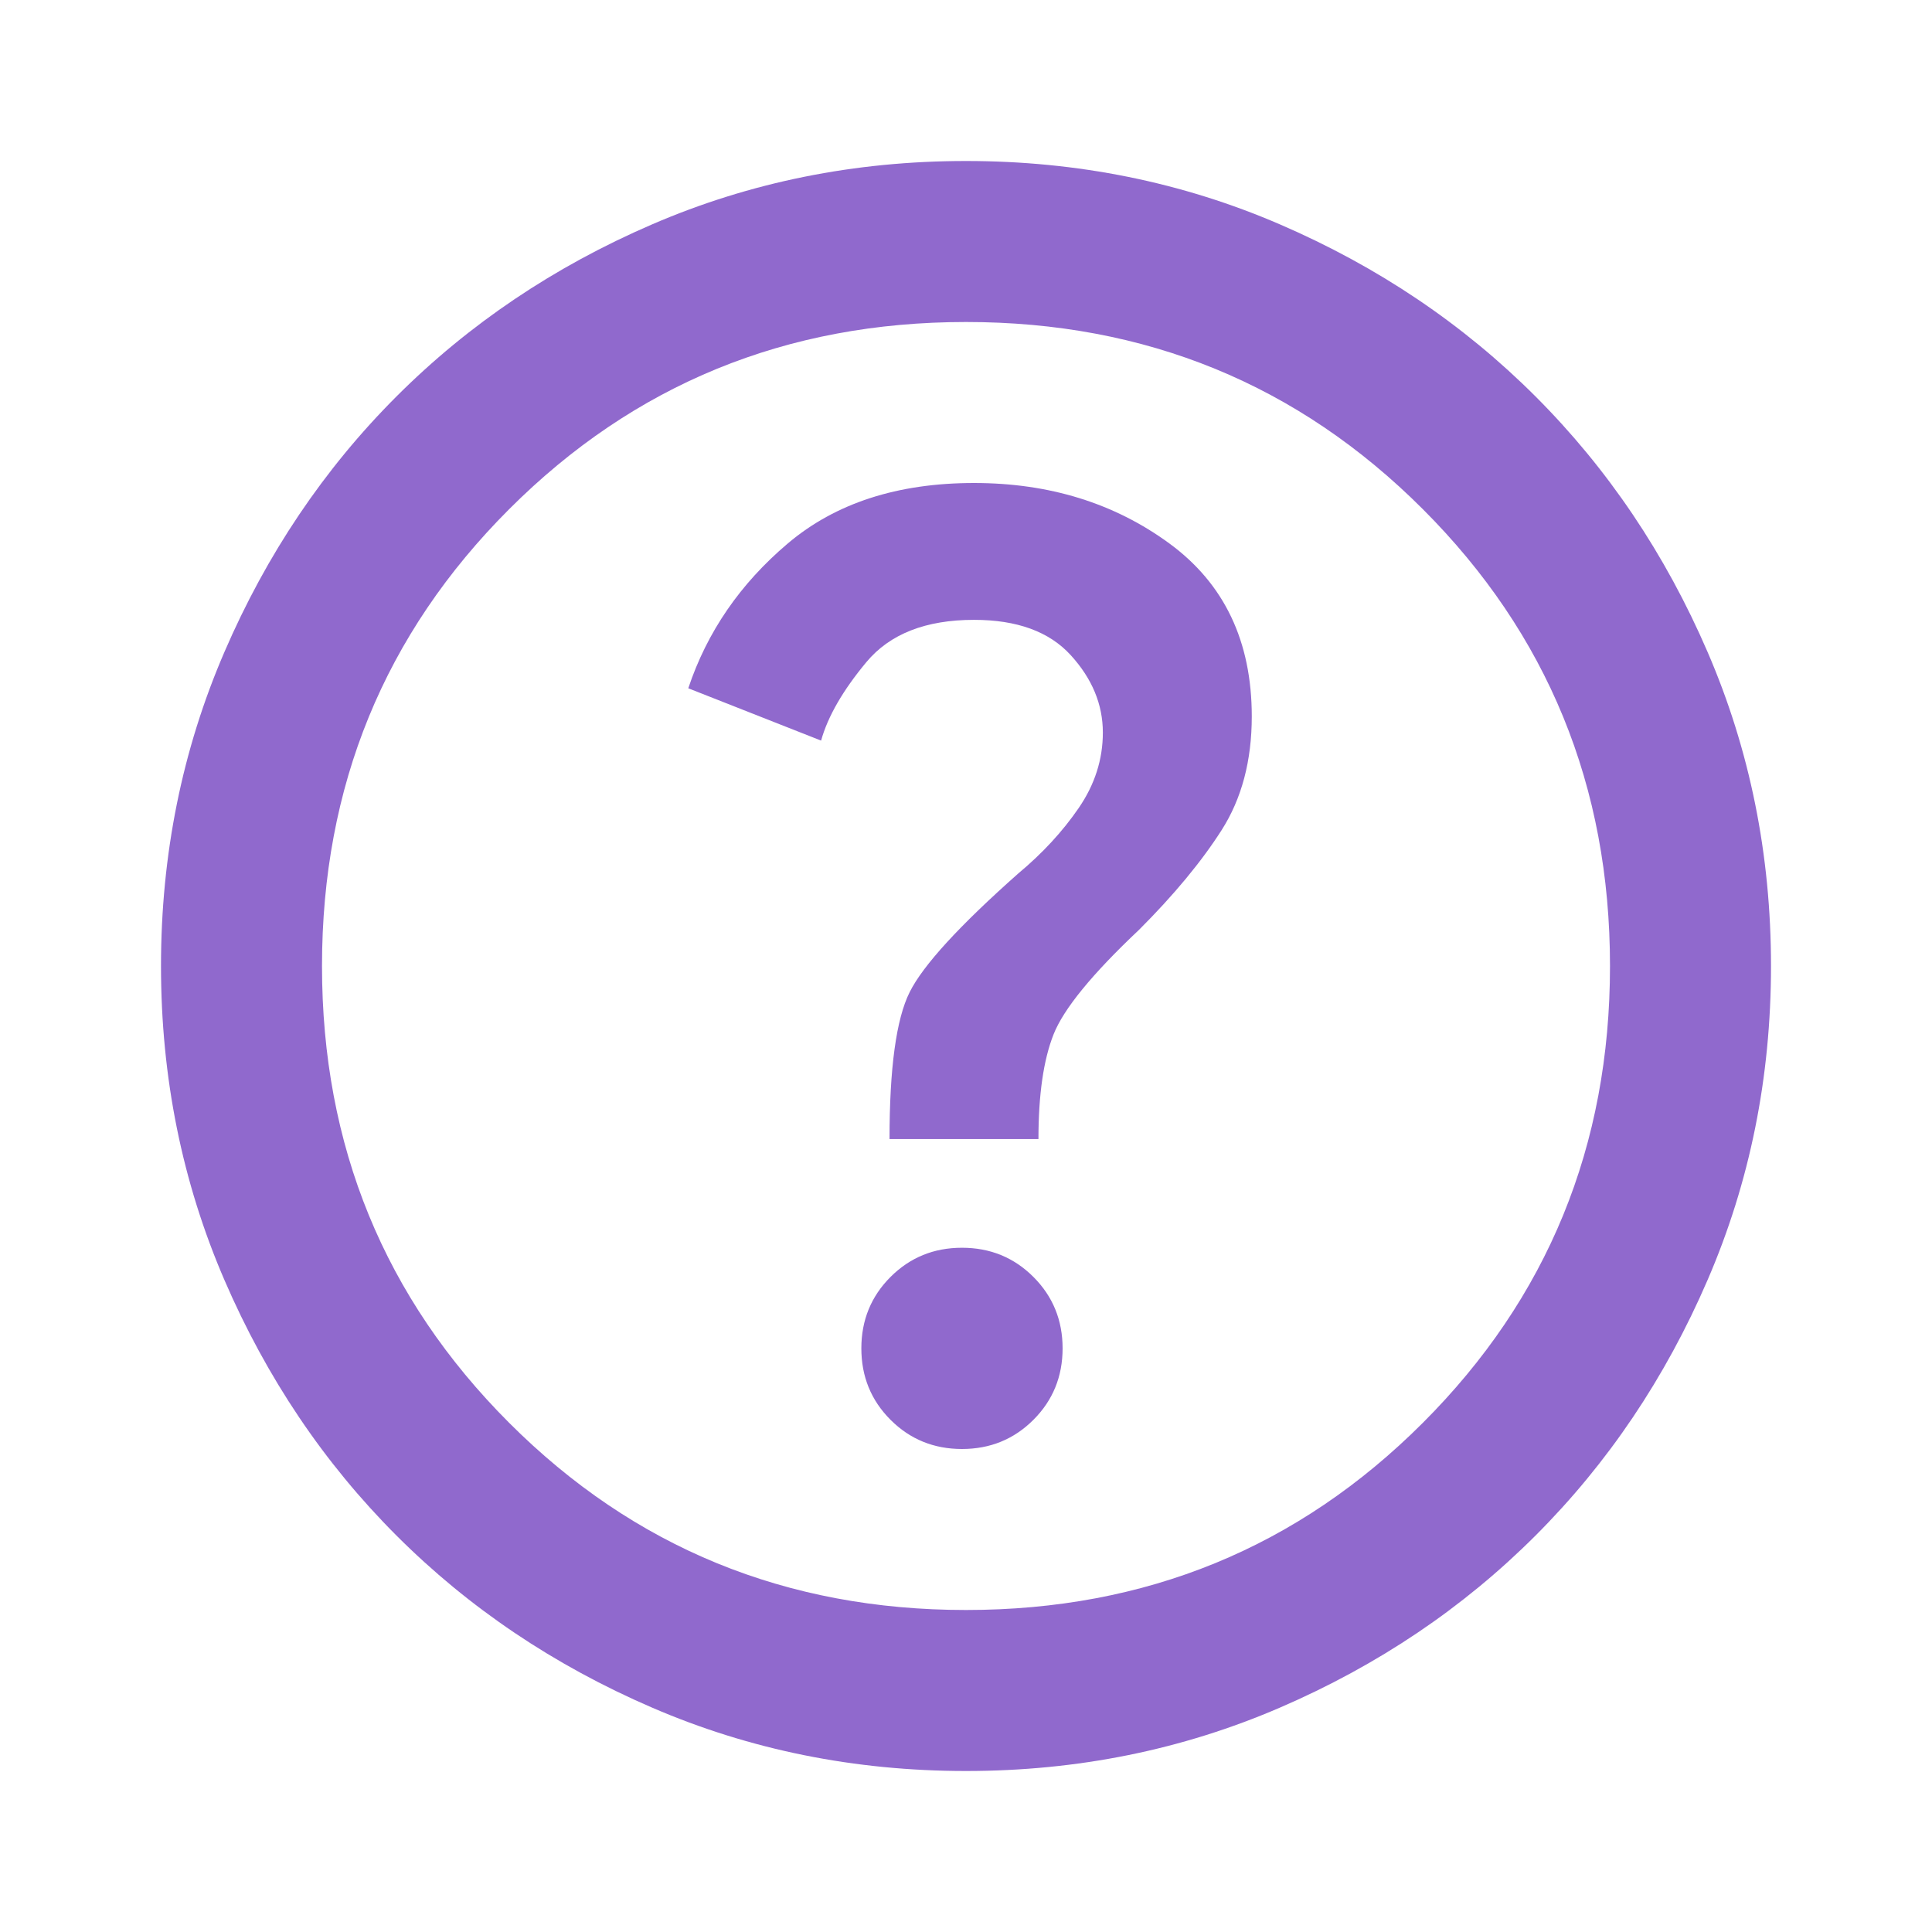
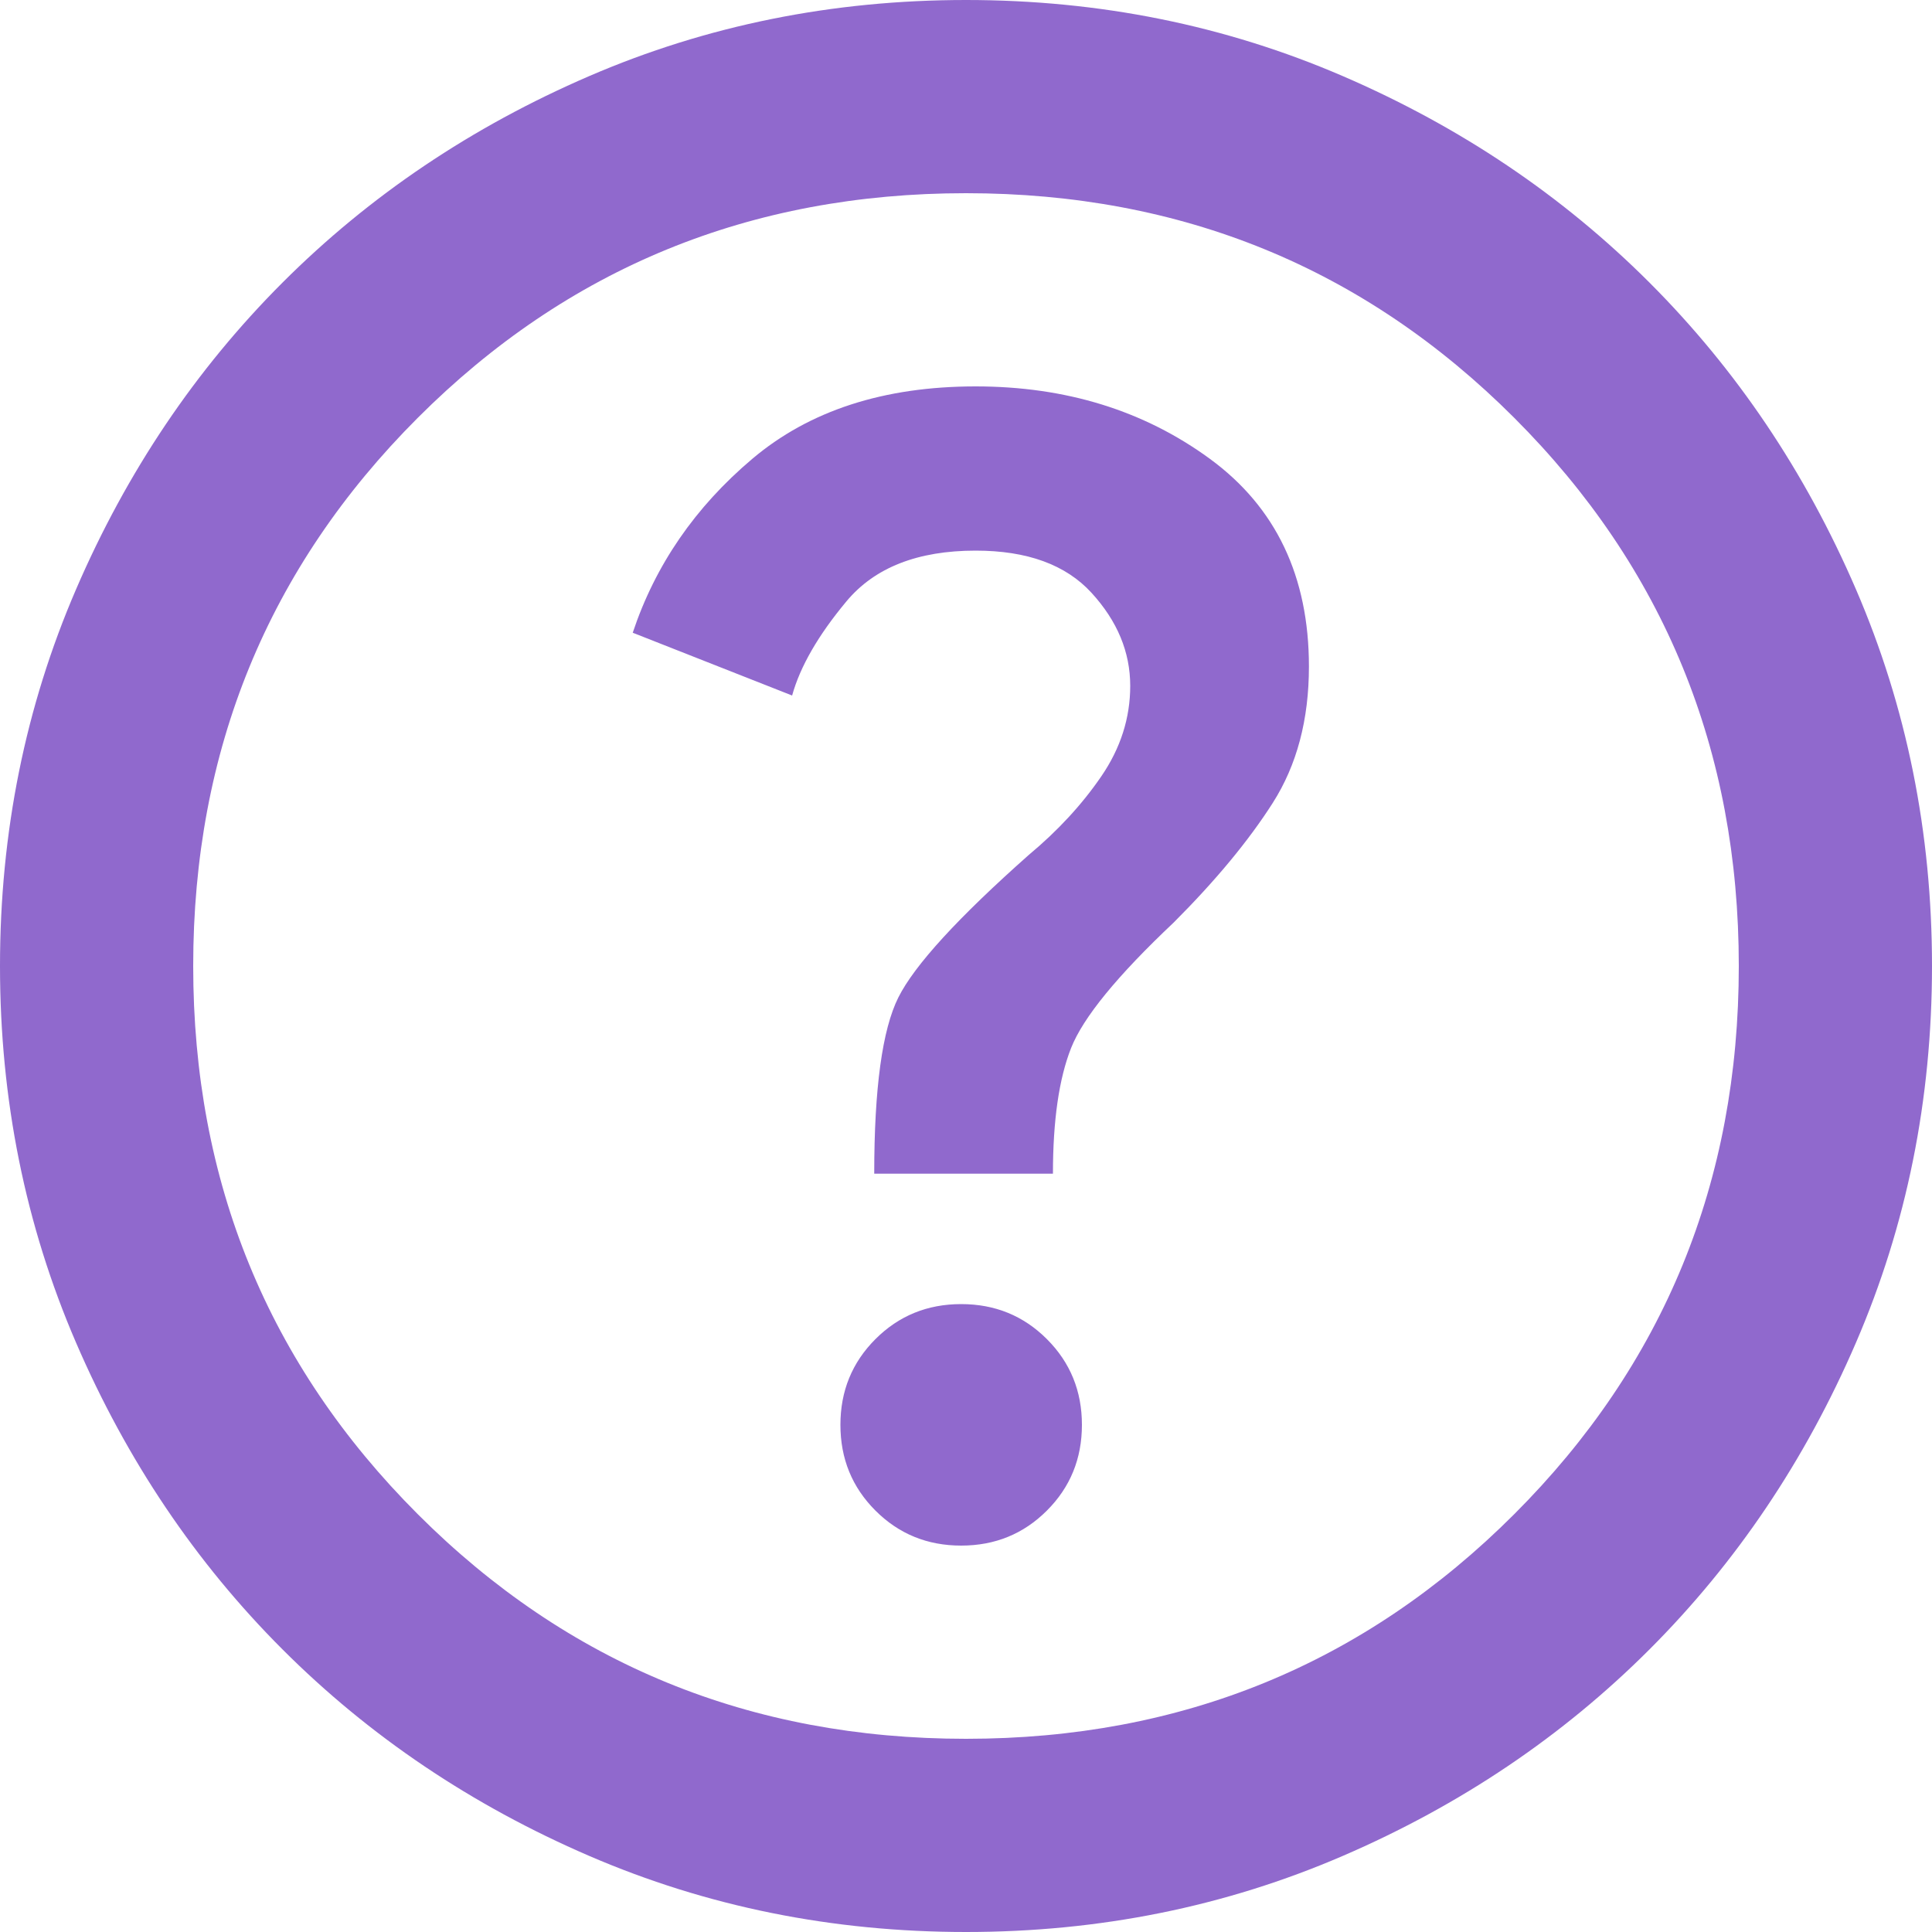
- <svg xmlns="http://www.w3.org/2000/svg" width="48" height="48" viewBox="0 0 48 48" fill="none">
-   <g id="help / Normal">
-     <mask id="mask0_826_35" style="mask-type:alpha" maskUnits="userSpaceOnUse" x="0" y="0" width="48" height="48">
-       <rect id="Bounding box" width="48" height="48" fill="#D9D9D9" />
-     </mask>
-     <g mask="url(#mask0_826_35)">
-       <path id="help" d="M23.9 36C24.6 36 25.192 35.758 25.675 35.275C26.158 34.792 26.4 34.2 26.4 33.5C26.4 32.8 26.158 32.208 25.675 31.725C25.192 31.242 24.6 31 23.9 31C23.2 31 22.608 31.242 22.125 31.725C21.642 32.208 21.4 32.8 21.4 33.5C21.4 34.2 21.642 34.792 22.125 35.275C22.608 35.758 23.2 36 23.9 36ZM22.1 28.3H25.8C25.8 27.2 25.925 26.333 26.175 25.7C26.425 25.067 27.133 24.2 28.3 23.1C29.167 22.233 29.85 21.408 30.35 20.625C30.85 19.842 31.1 18.9 31.1 17.8C31.1 15.933 30.417 14.5 29.05 13.5C27.683 12.5 26.067 12 24.2 12C22.3 12 20.758 12.5 19.575 13.5C18.392 14.5 17.567 15.7 17.1 17.1L20.4 18.4C20.567 17.8 20.942 17.15 21.525 16.45C22.108 15.75 23 15.4 24.2 15.4C25.267 15.4 26.067 15.692 26.6 16.275C27.133 16.858 27.4 17.5 27.4 18.2C27.4 18.867 27.2 19.492 26.8 20.075C26.4 20.658 25.9 21.2 25.3 21.7C23.833 23 22.933 23.983 22.6 24.65C22.267 25.317 22.1 26.533 22.1 28.3ZM24 44C21.233 44 18.633 43.475 16.2 42.425C13.767 41.375 11.65 39.95 9.85 38.15C8.05 36.35 6.625 34.233 5.575 31.8C4.525 29.367 4 26.767 4 24C4 21.233 4.525 18.633 5.575 16.2C6.625 13.767 8.05 11.65 9.85 9.85C11.65 8.05 13.767 6.625 16.2 5.575C18.633 4.525 21.233 4 24 4C26.767 4 29.367 4.525 31.8 5.575C34.233 6.625 36.35 8.05 38.15 9.85C39.95 11.65 41.375 13.767 42.425 16.2C43.475 18.633 44 21.233 44 24C44 26.767 43.475 29.367 42.425 31.8C41.375 34.233 39.95 36.35 38.15 38.15C36.35 39.95 34.233 41.375 31.8 42.425C29.367 43.475 26.767 44 24 44ZM24 40C28.467 40 32.25 38.45 35.35 35.35C38.45 32.25 40 28.467 40 24C40 19.533 38.45 15.75 35.35 12.65C32.25 9.55 28.467 8 24 8C19.533 8 15.75 9.55 12.65 12.65C9.55 15.75 8 19.533 8 24C8 28.467 9.55 32.25 12.65 35.35C15.75 38.45 19.533 40 24 40Z" fill="#9069CD" />
-     </g>
-   </g>
+ <svg xmlns="http://www.w3.org/2000/svg" width="32" height="32" viewBox="0 0 32 32" fill="none">
+   <path d="M15.92 25.6C16.48 25.6 16.953 25.407 17.34 25.02C17.727 24.633 17.92 24.16 17.92 23.6C17.92 23.04 17.727 22.567 17.34 22.18C16.953 21.793 16.48 21.6 15.92 21.6C15.36 21.6 14.887 21.793 14.5 22.18C14.113 22.567 13.92 23.04 13.92 23.6C13.92 24.16 14.113 24.633 14.5 25.02C14.887 25.407 15.36 25.6 15.92 25.6ZM14.48 19.44H17.44C17.44 18.56 17.54 17.867 17.74 17.36C17.94 16.853 18.507 16.16 19.44 15.28C20.133 14.587 20.68 13.927 21.08 13.3C21.48 12.673 21.68 11.92 21.68 11.04C21.68 9.547 21.133 8.4 20.04 7.6C18.947 6.8 17.653 6.4 16.16 6.4C14.64 6.4 13.407 6.8 12.46 7.6C11.513 8.4 10.853 9.36 10.48 10.48L13.12 11.52C13.253 11.04 13.553 10.52 14.02 9.96C14.487 9.4 15.2 9.12 16.16 9.12C17.013 9.12 17.653 9.353 18.08 9.82C18.507 10.287 18.72 10.8 18.72 11.36C18.72 11.893 18.56 12.393 18.24 12.86C17.92 13.327 17.52 13.76 17.04 14.16C15.867 15.2 15.147 15.987 14.88 16.52C14.613 17.053 14.48 18.027 14.48 19.44ZM16 32C13.787 32 11.707 31.58 9.76 30.74C7.813 29.9 6.12 28.76 4.68 27.32C3.24 25.88 2.1 24.187 1.26 22.24C0.42 20.293 0 18.213 0 16C0 13.787 0.42 11.707 1.26 9.76C2.1 7.813 3.24 6.12 4.68 4.68C6.12 3.24 7.813 2.1 9.76 1.26C11.707 0.42 13.787 0 16 0C18.213 0 20.293 0.42 22.24 1.26C24.187 2.1 25.88 3.24 27.32 4.68C28.76 6.12 29.9 7.813 30.74 9.76C31.58 11.707 32 13.787 32 16C32 18.213 31.58 20.293 30.74 22.24C29.9 24.187 28.76 25.88 27.32 27.32C25.88 28.76 24.187 29.9 22.24 30.74C20.293 31.58 18.213 32 16 32ZM16 28.8C19.573 28.8 22.6 27.56 25.08 25.08C27.56 22.6 28.8 19.573 28.8 16C28.8 12.427 27.56 9.4 25.08 6.92C22.6 4.44 19.573 3.2 16 3.2C12.427 3.2 9.4 4.44 6.92 6.92C4.44 9.4 3.2 12.427 3.2 16C3.2 19.573 4.44 22.6 6.92 25.08C9.4 27.56 12.427 28.8 16 28.8Z" fill="#9069CD" />
</svg>
